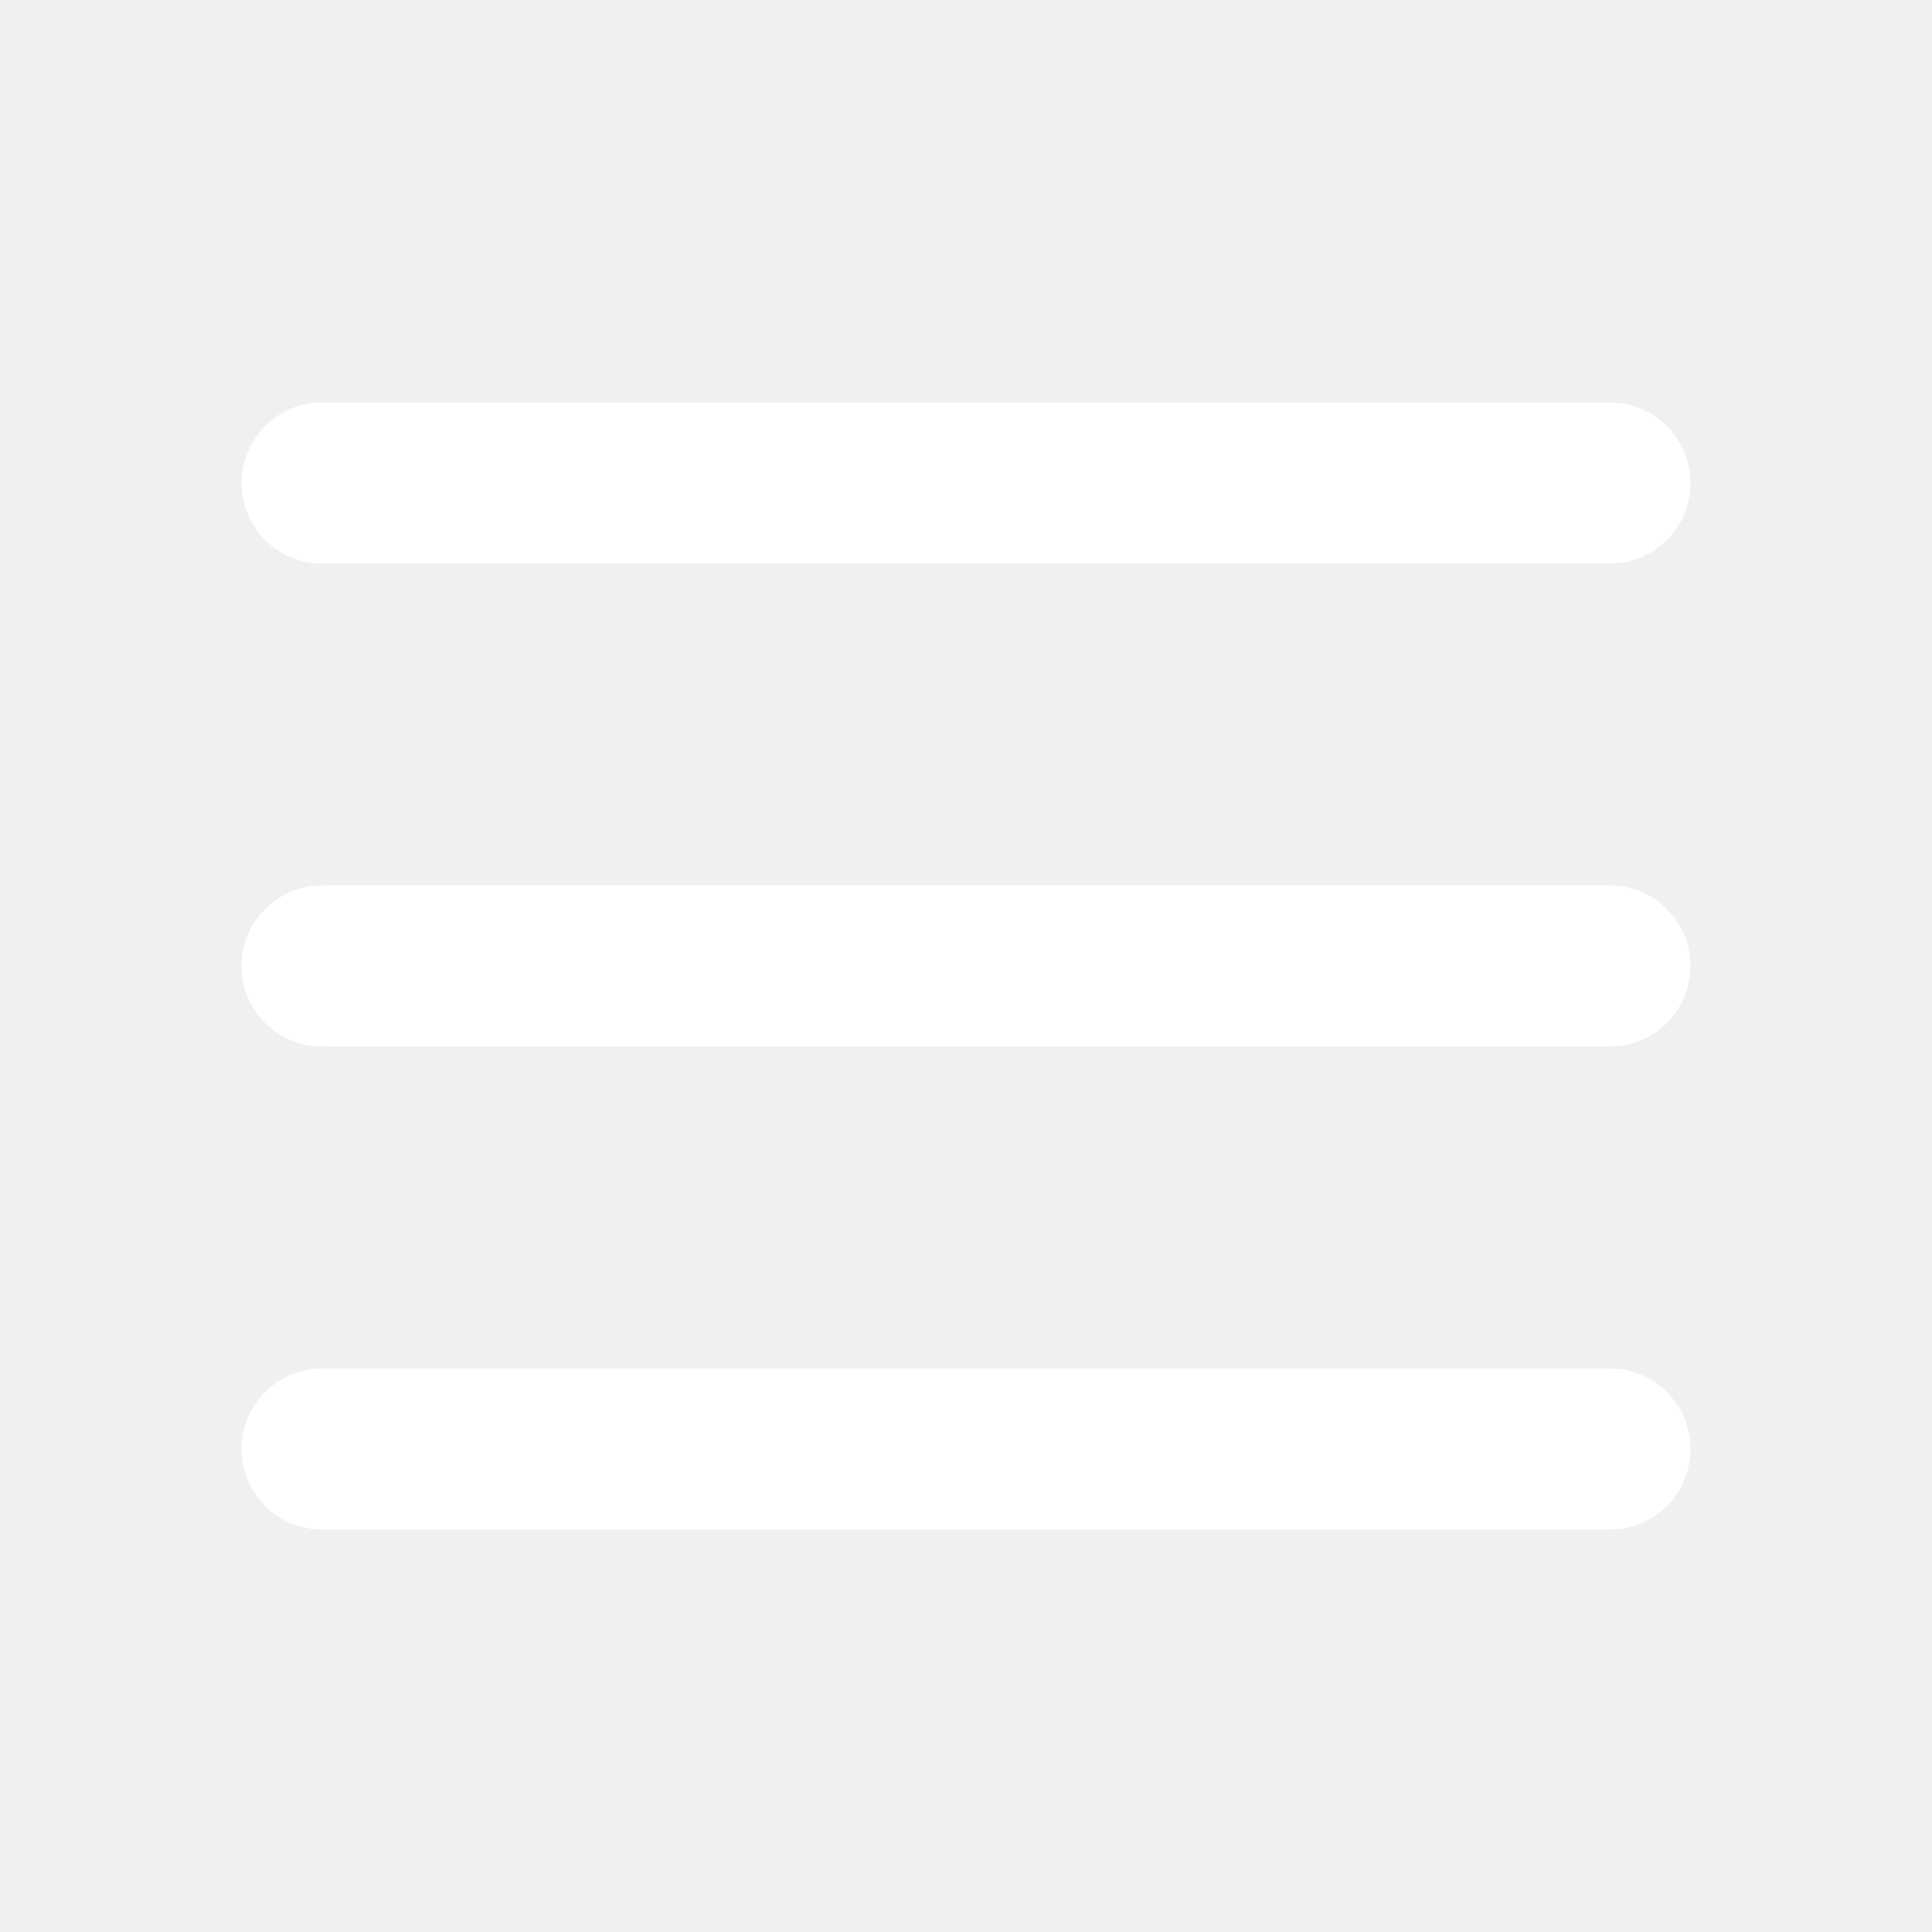
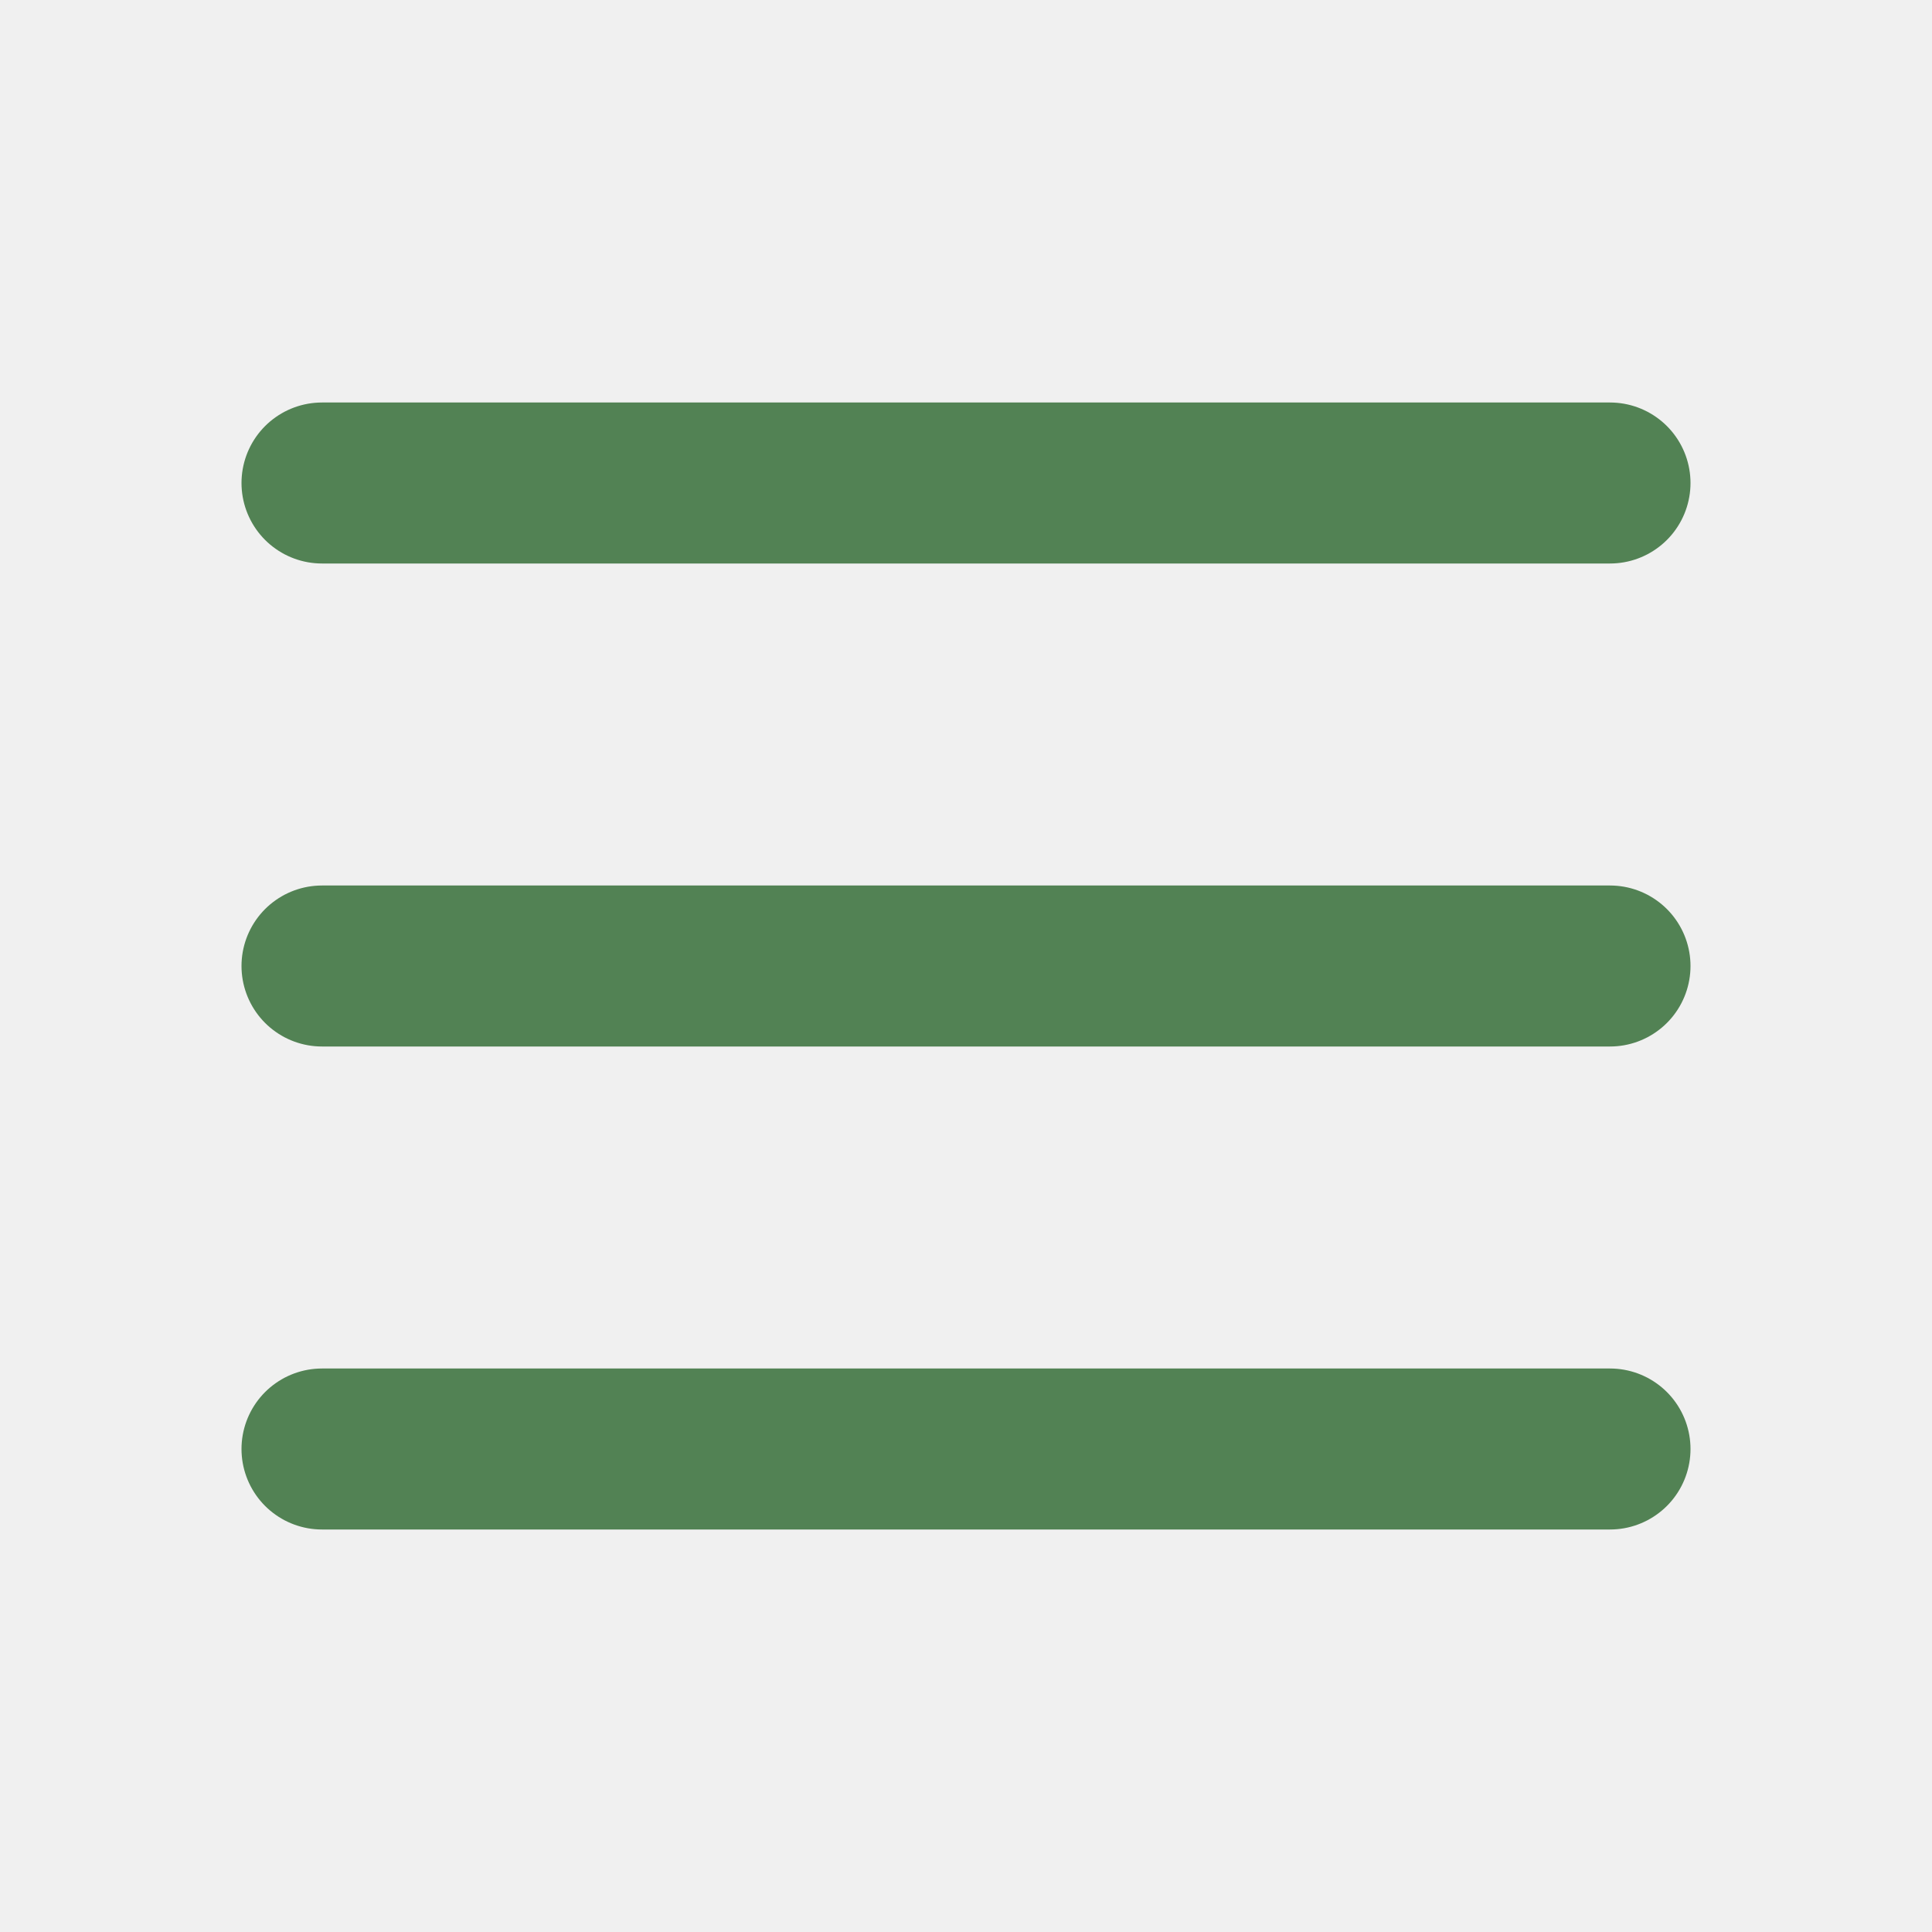
- <svg xmlns="http://www.w3.org/2000/svg" viewBox="0 0 24 24" fill="none" stroke="#fff">
+ <svg xmlns="http://www.w3.org/2000/svg" viewBox="0 0 24 24" fill="none" stroke="#528254">
  <g id="SVGRepo_bgCarrier" stroke-width="0" />
  <g id="SVGRepo_tracerCarrier" stroke-linecap="round" stroke-linejoin="round" />
  <g id="SVGRepo_iconCarrier">
-     <path d="M4 6H20M4 12H20M4 18H20" stroke="#fff" stroke-width="2" stroke-linecap="round" stroke-linejoin="round" />
+     <path d="M4 6H20M4 12H20M4 18H20" stroke="#528254" stroke-width="2" stroke-linecap="round" stroke-linejoin="round" />
  </g>
</svg>
